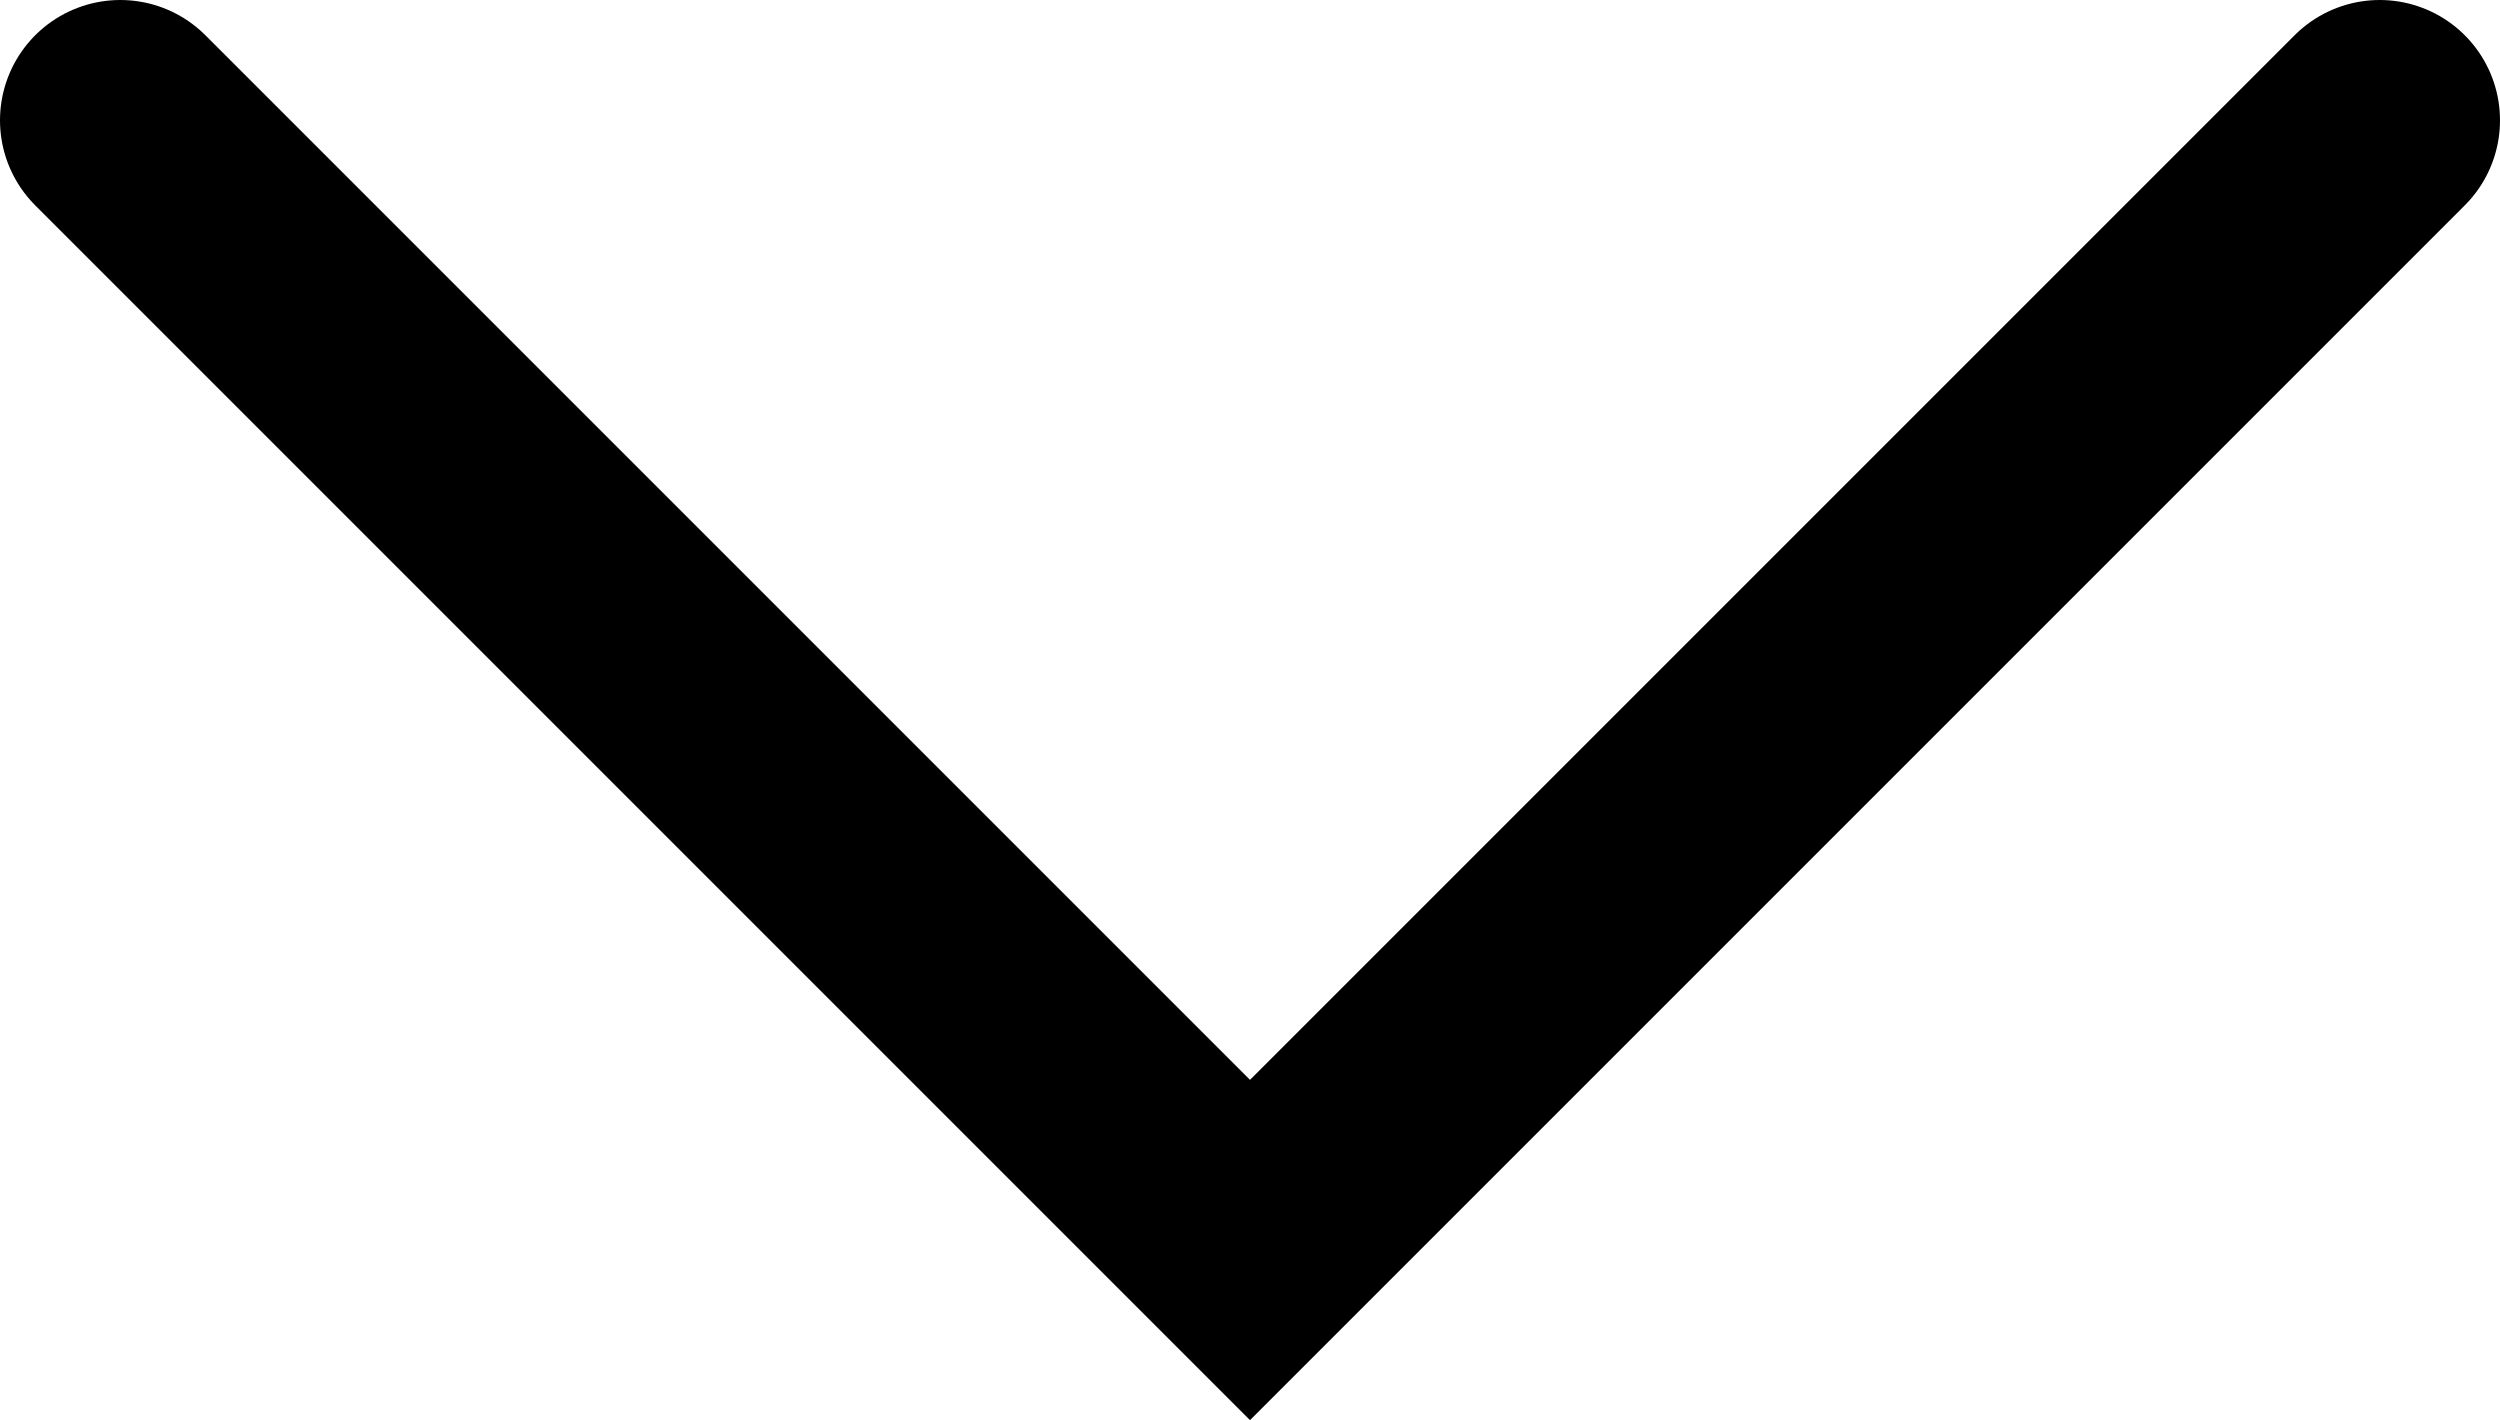
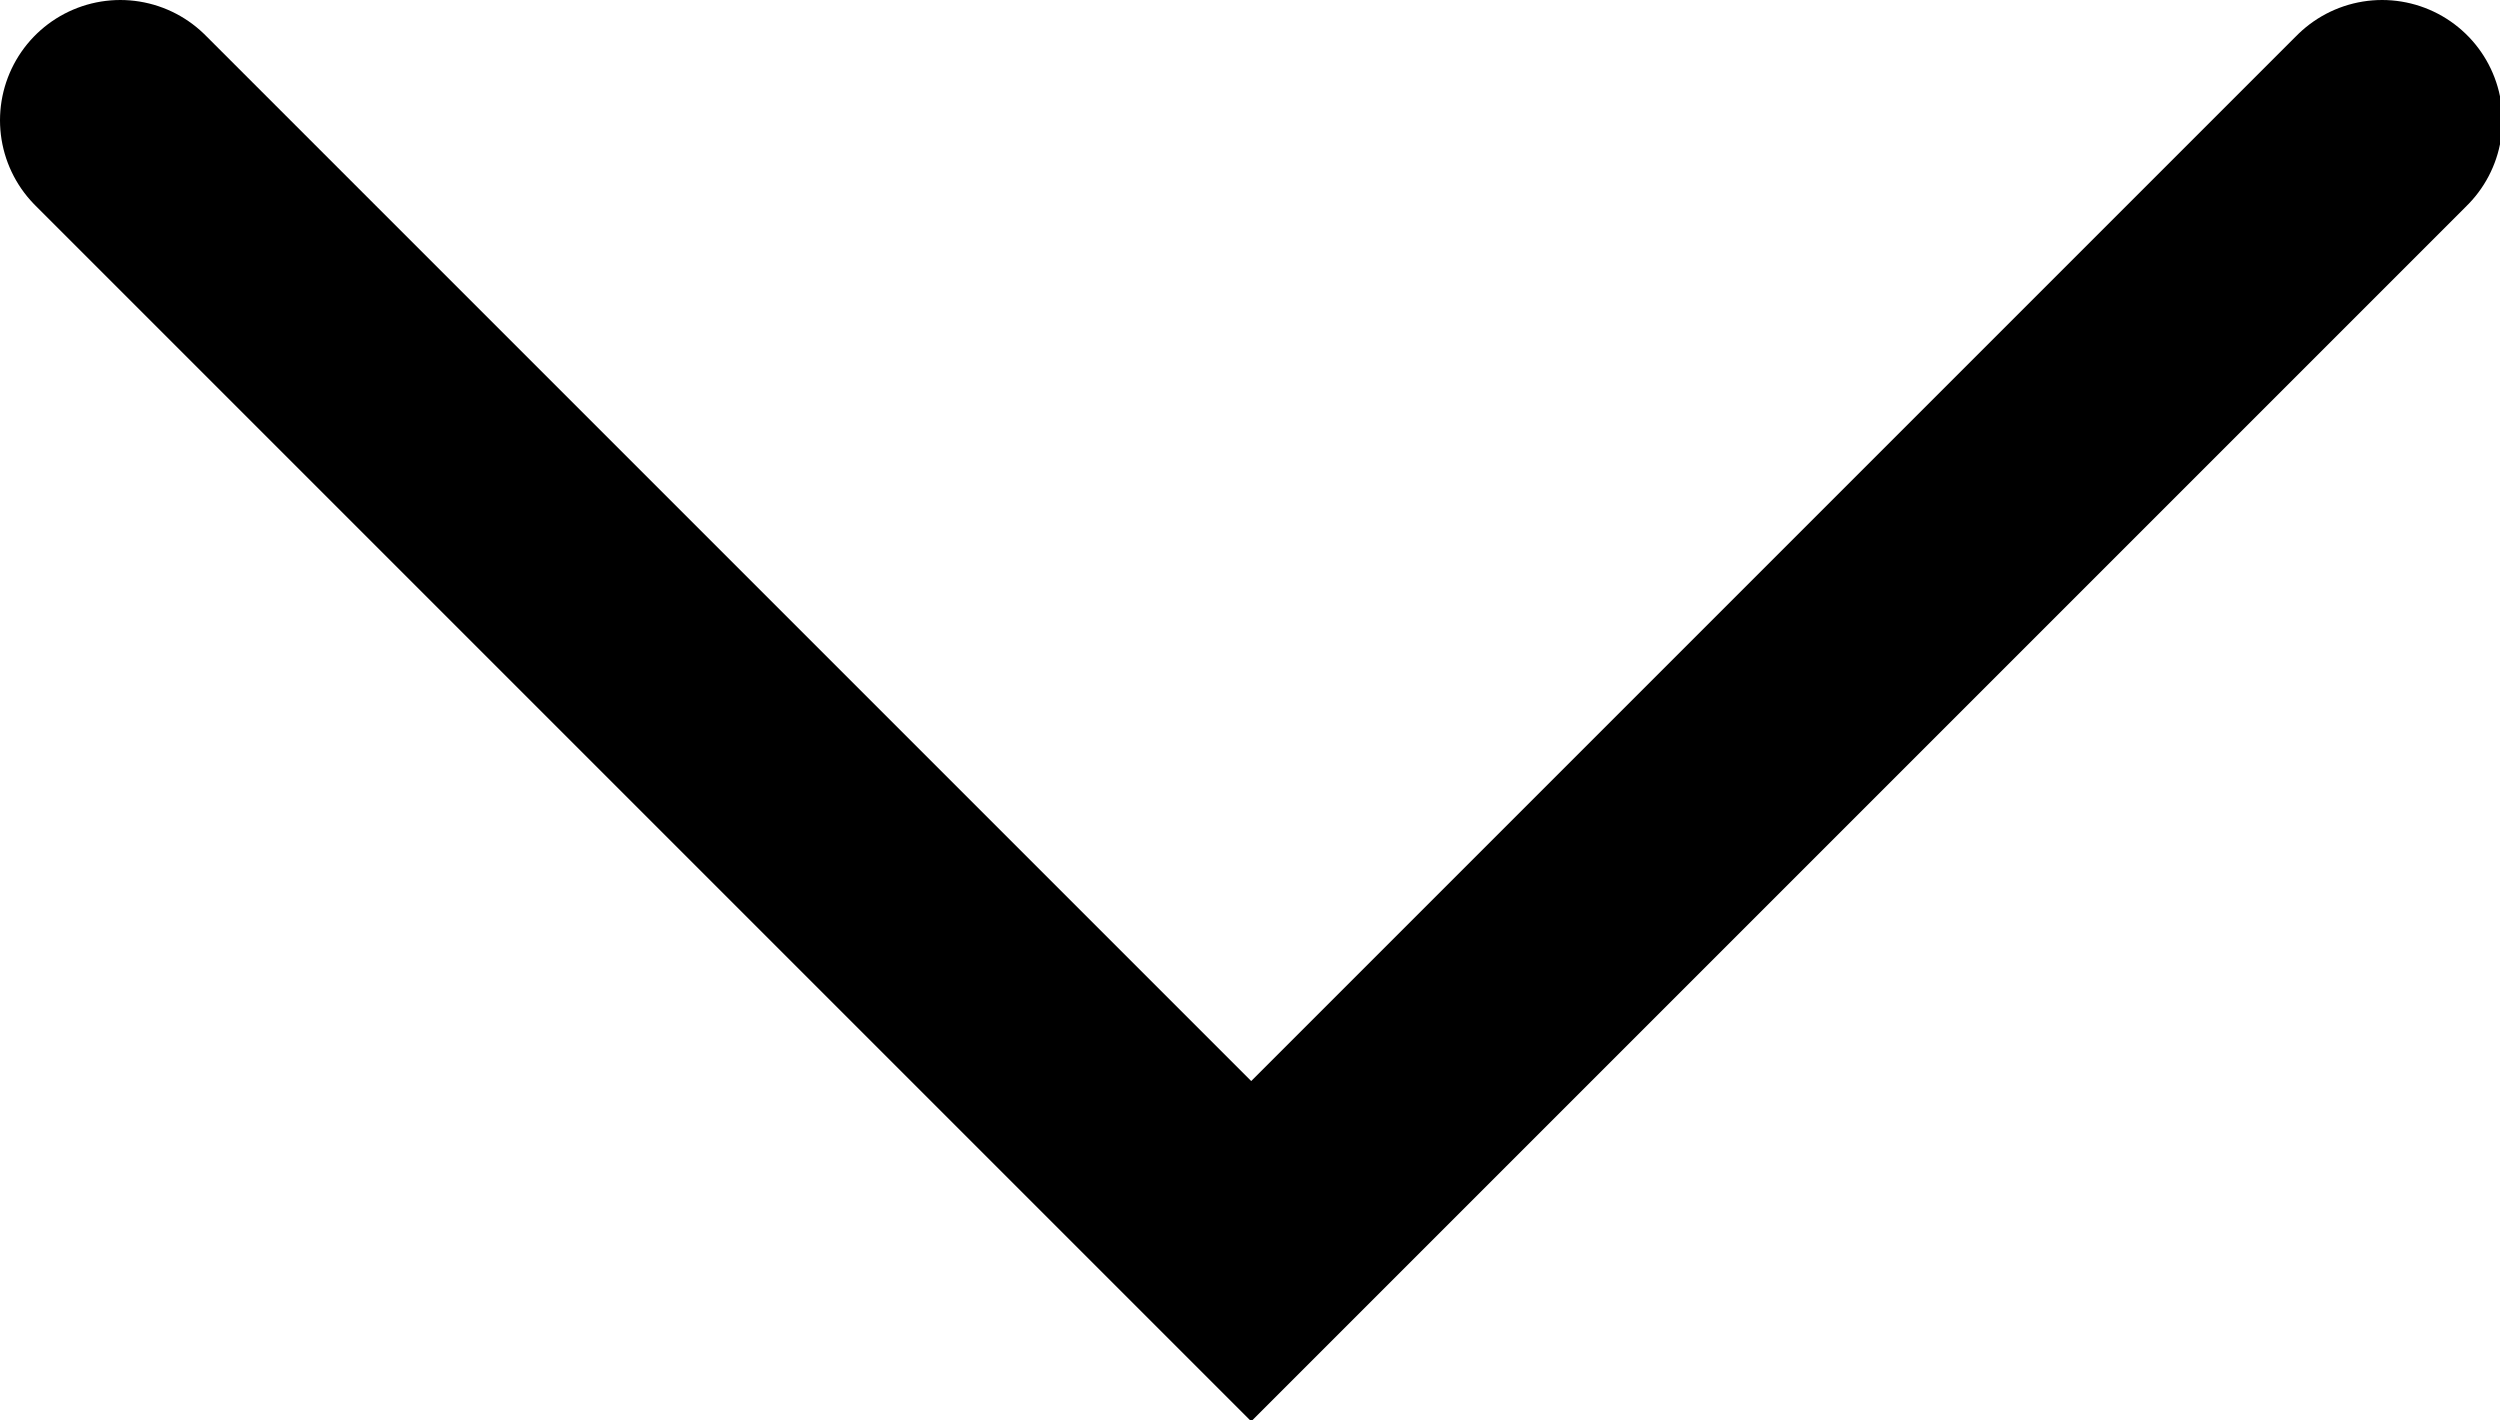
<svg xmlns="http://www.w3.org/2000/svg" viewBox="0 0 20.78 11.8">
  <defs>
    <style>.cls-1{fill:none;stroke:#000;stroke-linecap:round;stroke-miterlimit:10;stroke-width:2px;}</style>
  </defs>
-   <g id="Layer_2" data-name="Layer 2">
-     <g id="Layer_1-2" data-name="Layer 1">
-       <polyline class="cls-1" points="1 1 10.39 10.39 19.78 1" />
+   <g data-name="Layer 2">
+     <g data-name="Layer 1">
+       <polyline points="1 1 10.4 10.4 19.8 1" class="cls-1" />
    </g>
  </g>
</svg>
